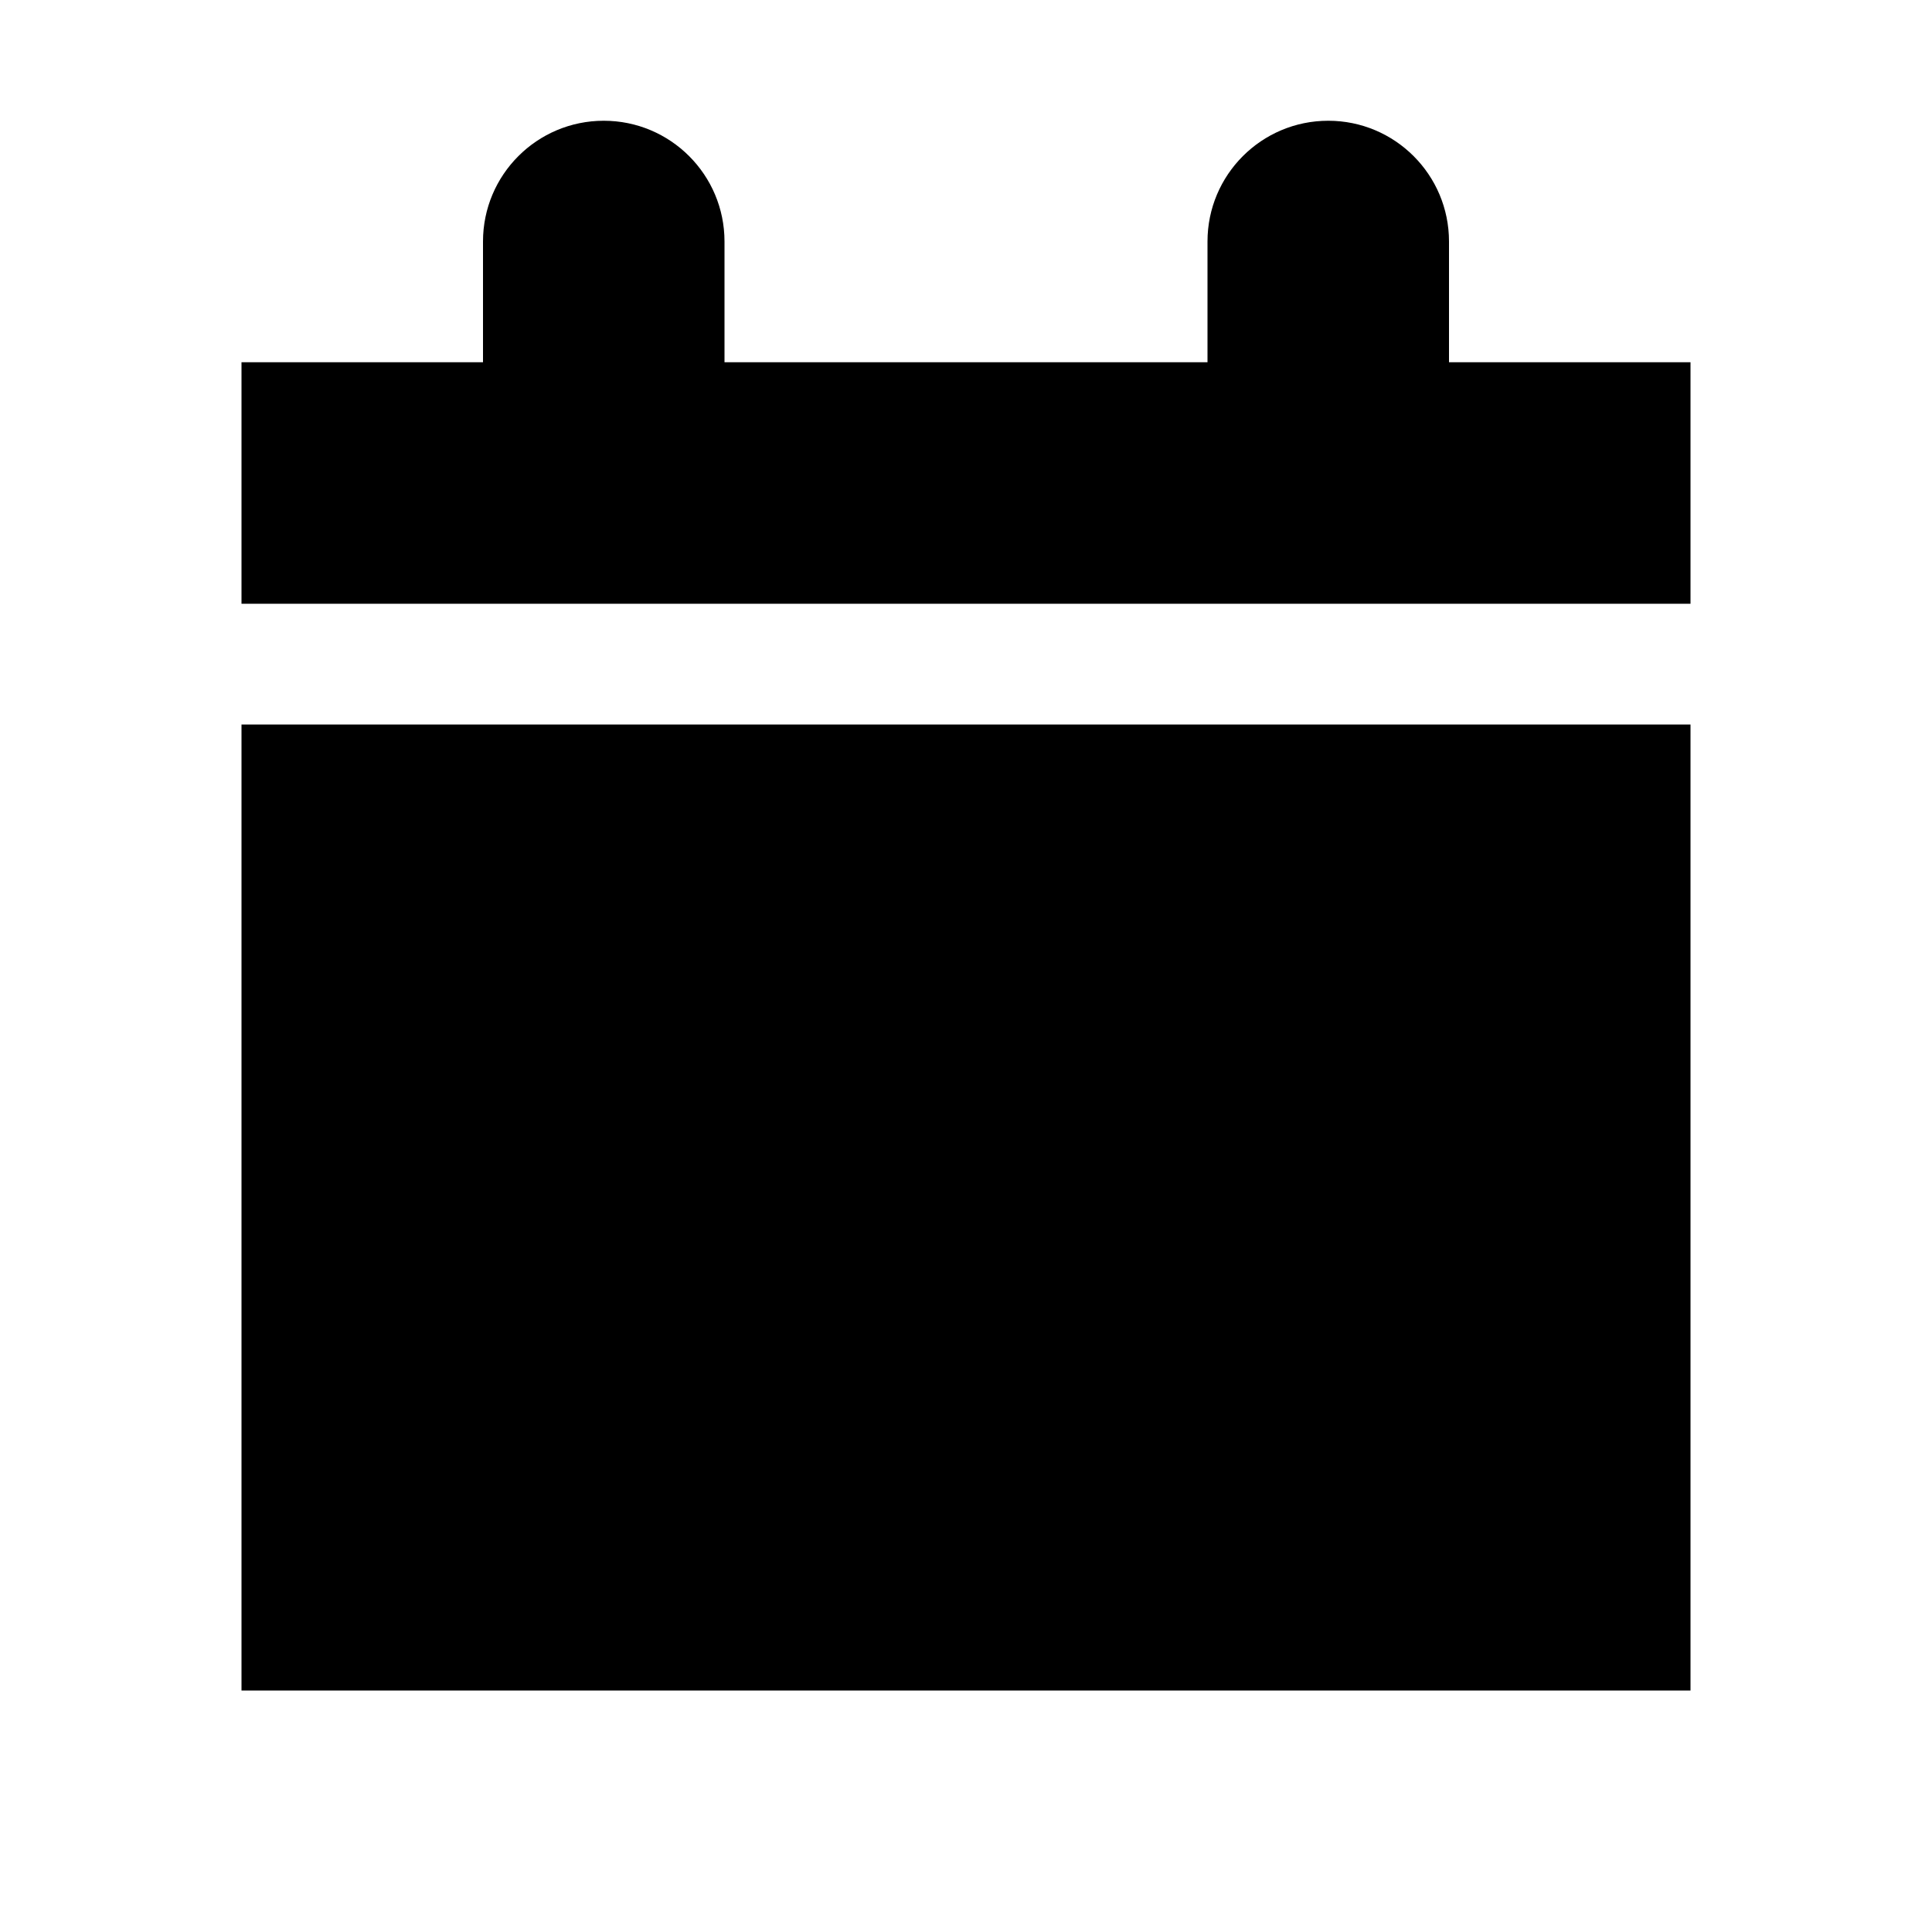
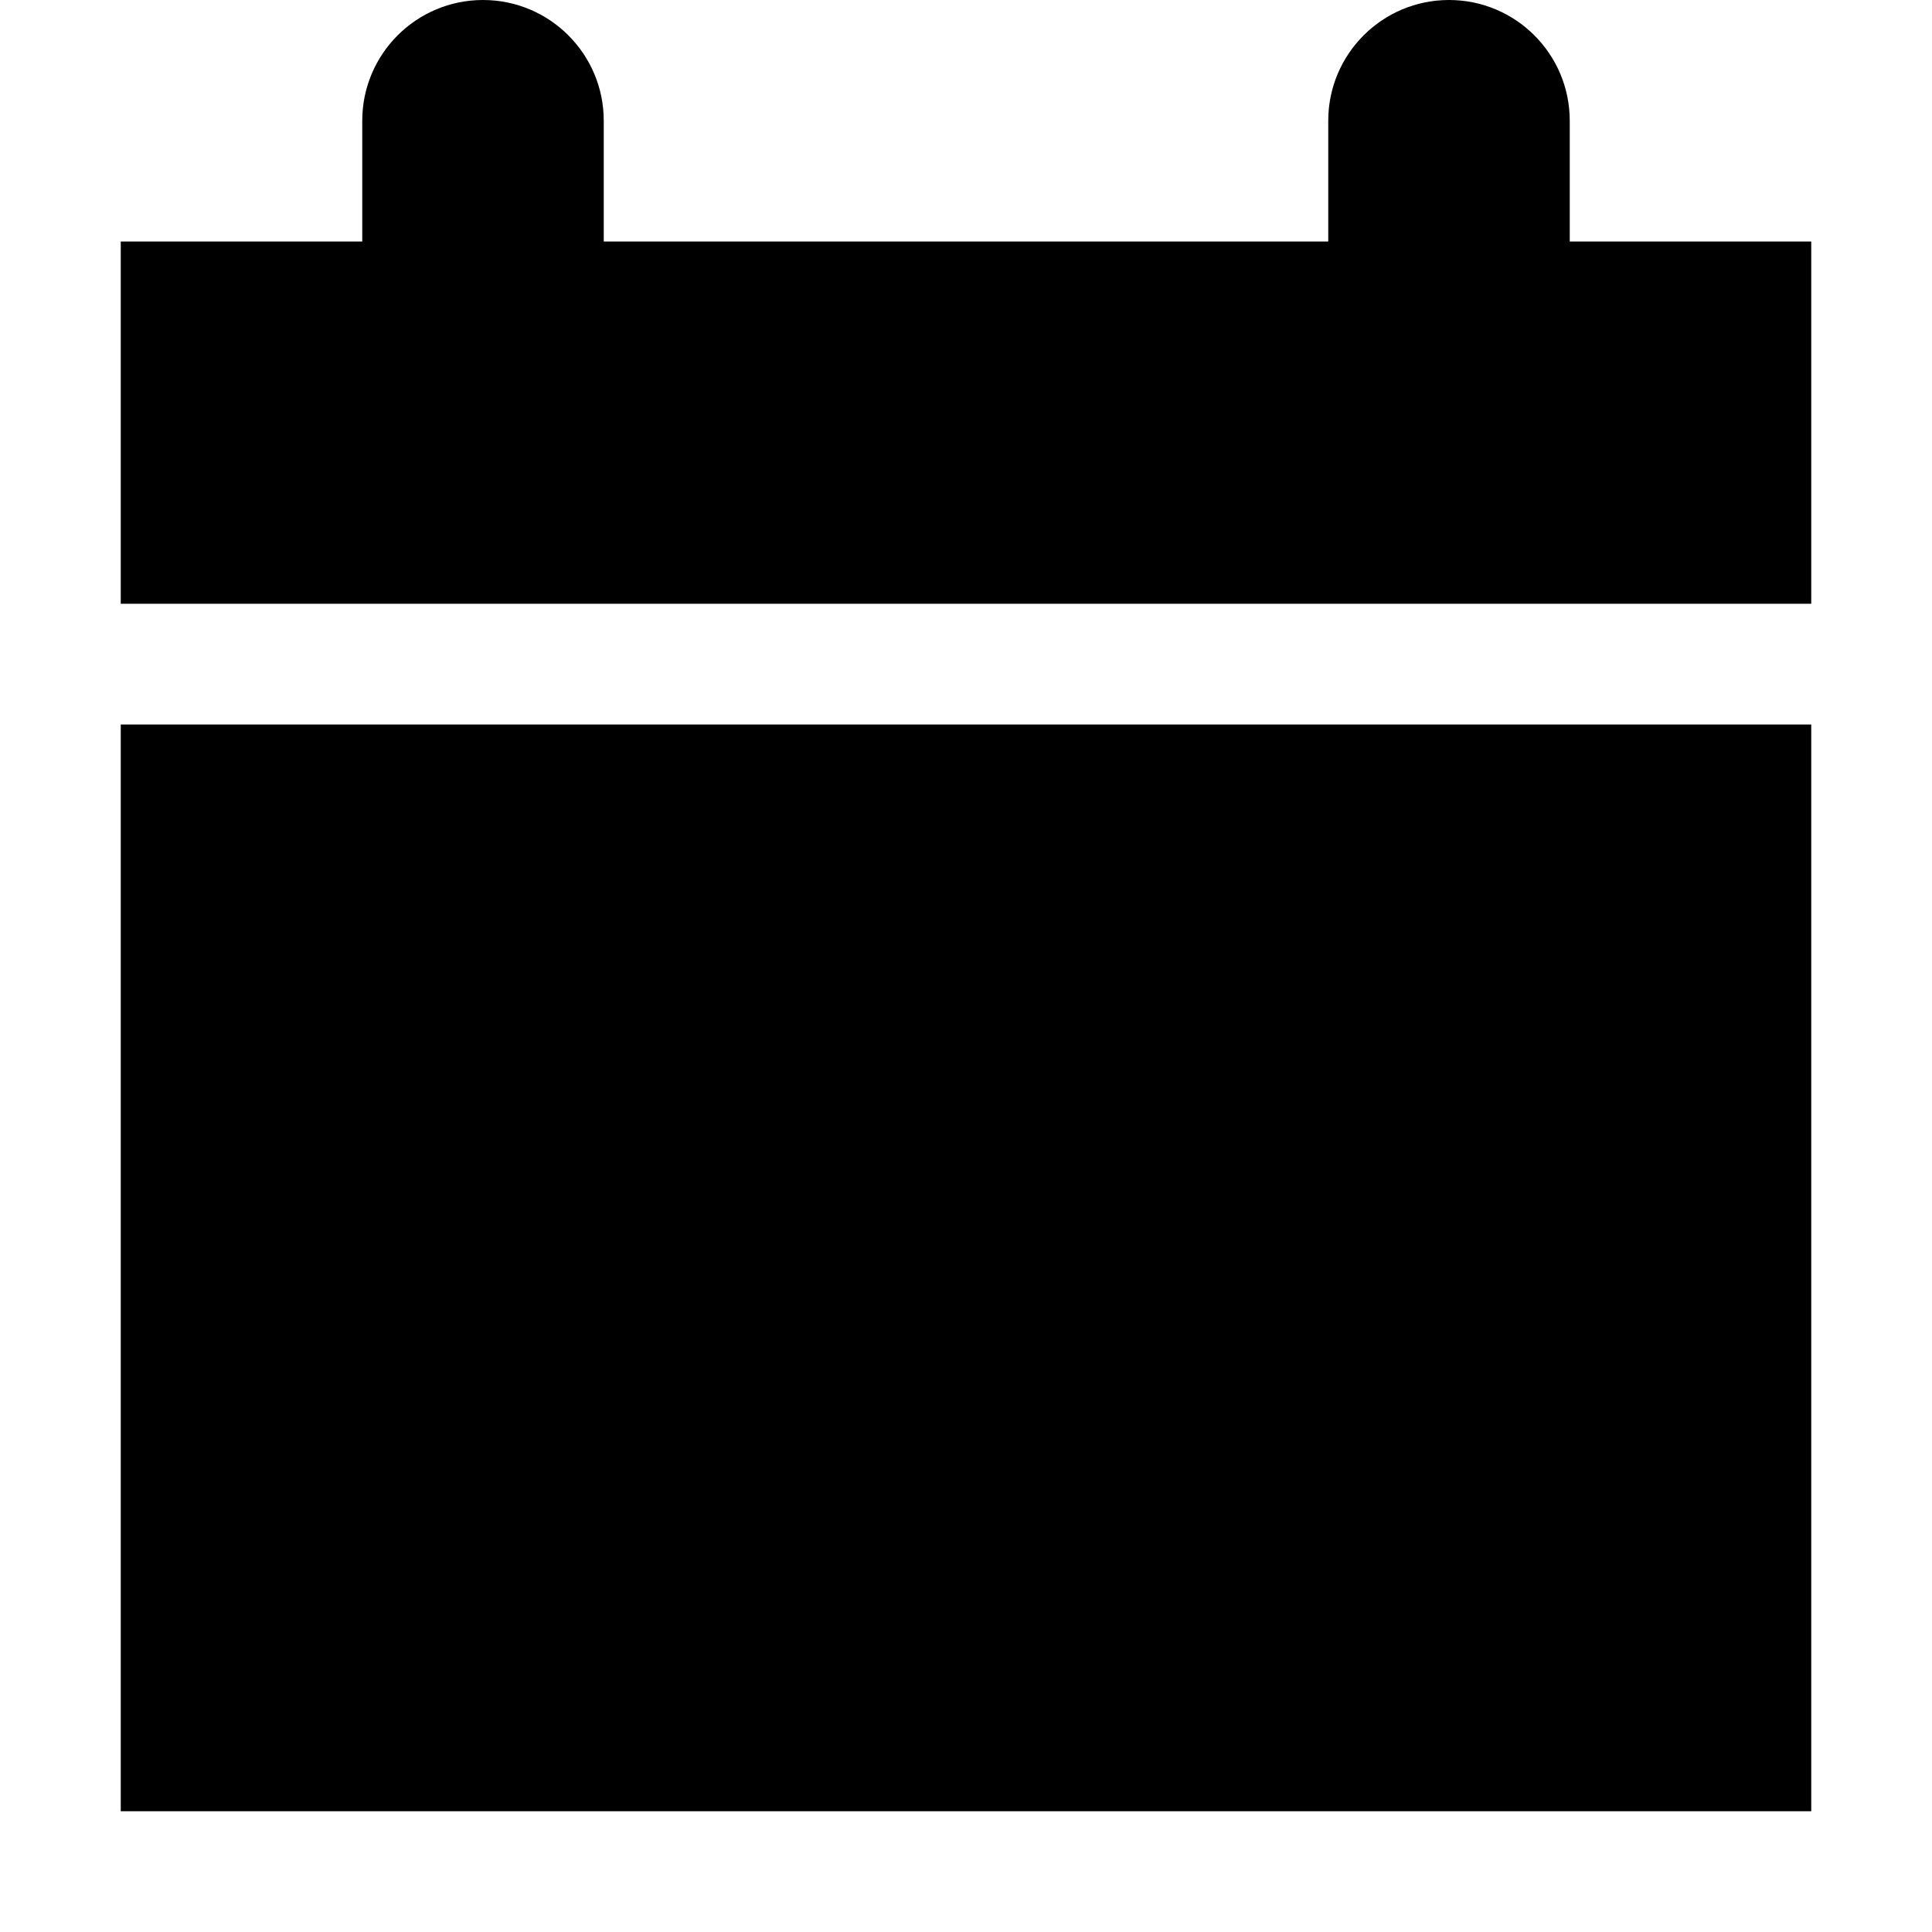
<svg xmlns="http://www.w3.org/2000/svg" viewBox="0 0 32 32">
-   <path d="     M4 6     L8 6     L8 4     A2 2 0 0 1 12 4     L12 6     L20 6     L20 4     A2 2 0 0 1 24 4     L24 6     L28 6     L28 10     L4 10      M4 12     L28 12     L28 28     L4 28     " />
+   <path d="     M2 4     L6 4     L6 2     A2 2 0 0 1 10 2     L10 4     L22 4     L22 2     A2 2 0 0 1 26 2     L26 4     L30 4     L30 10     L2 10      M2 12     L30 12     L30 30     L2 30     " />
</svg>
